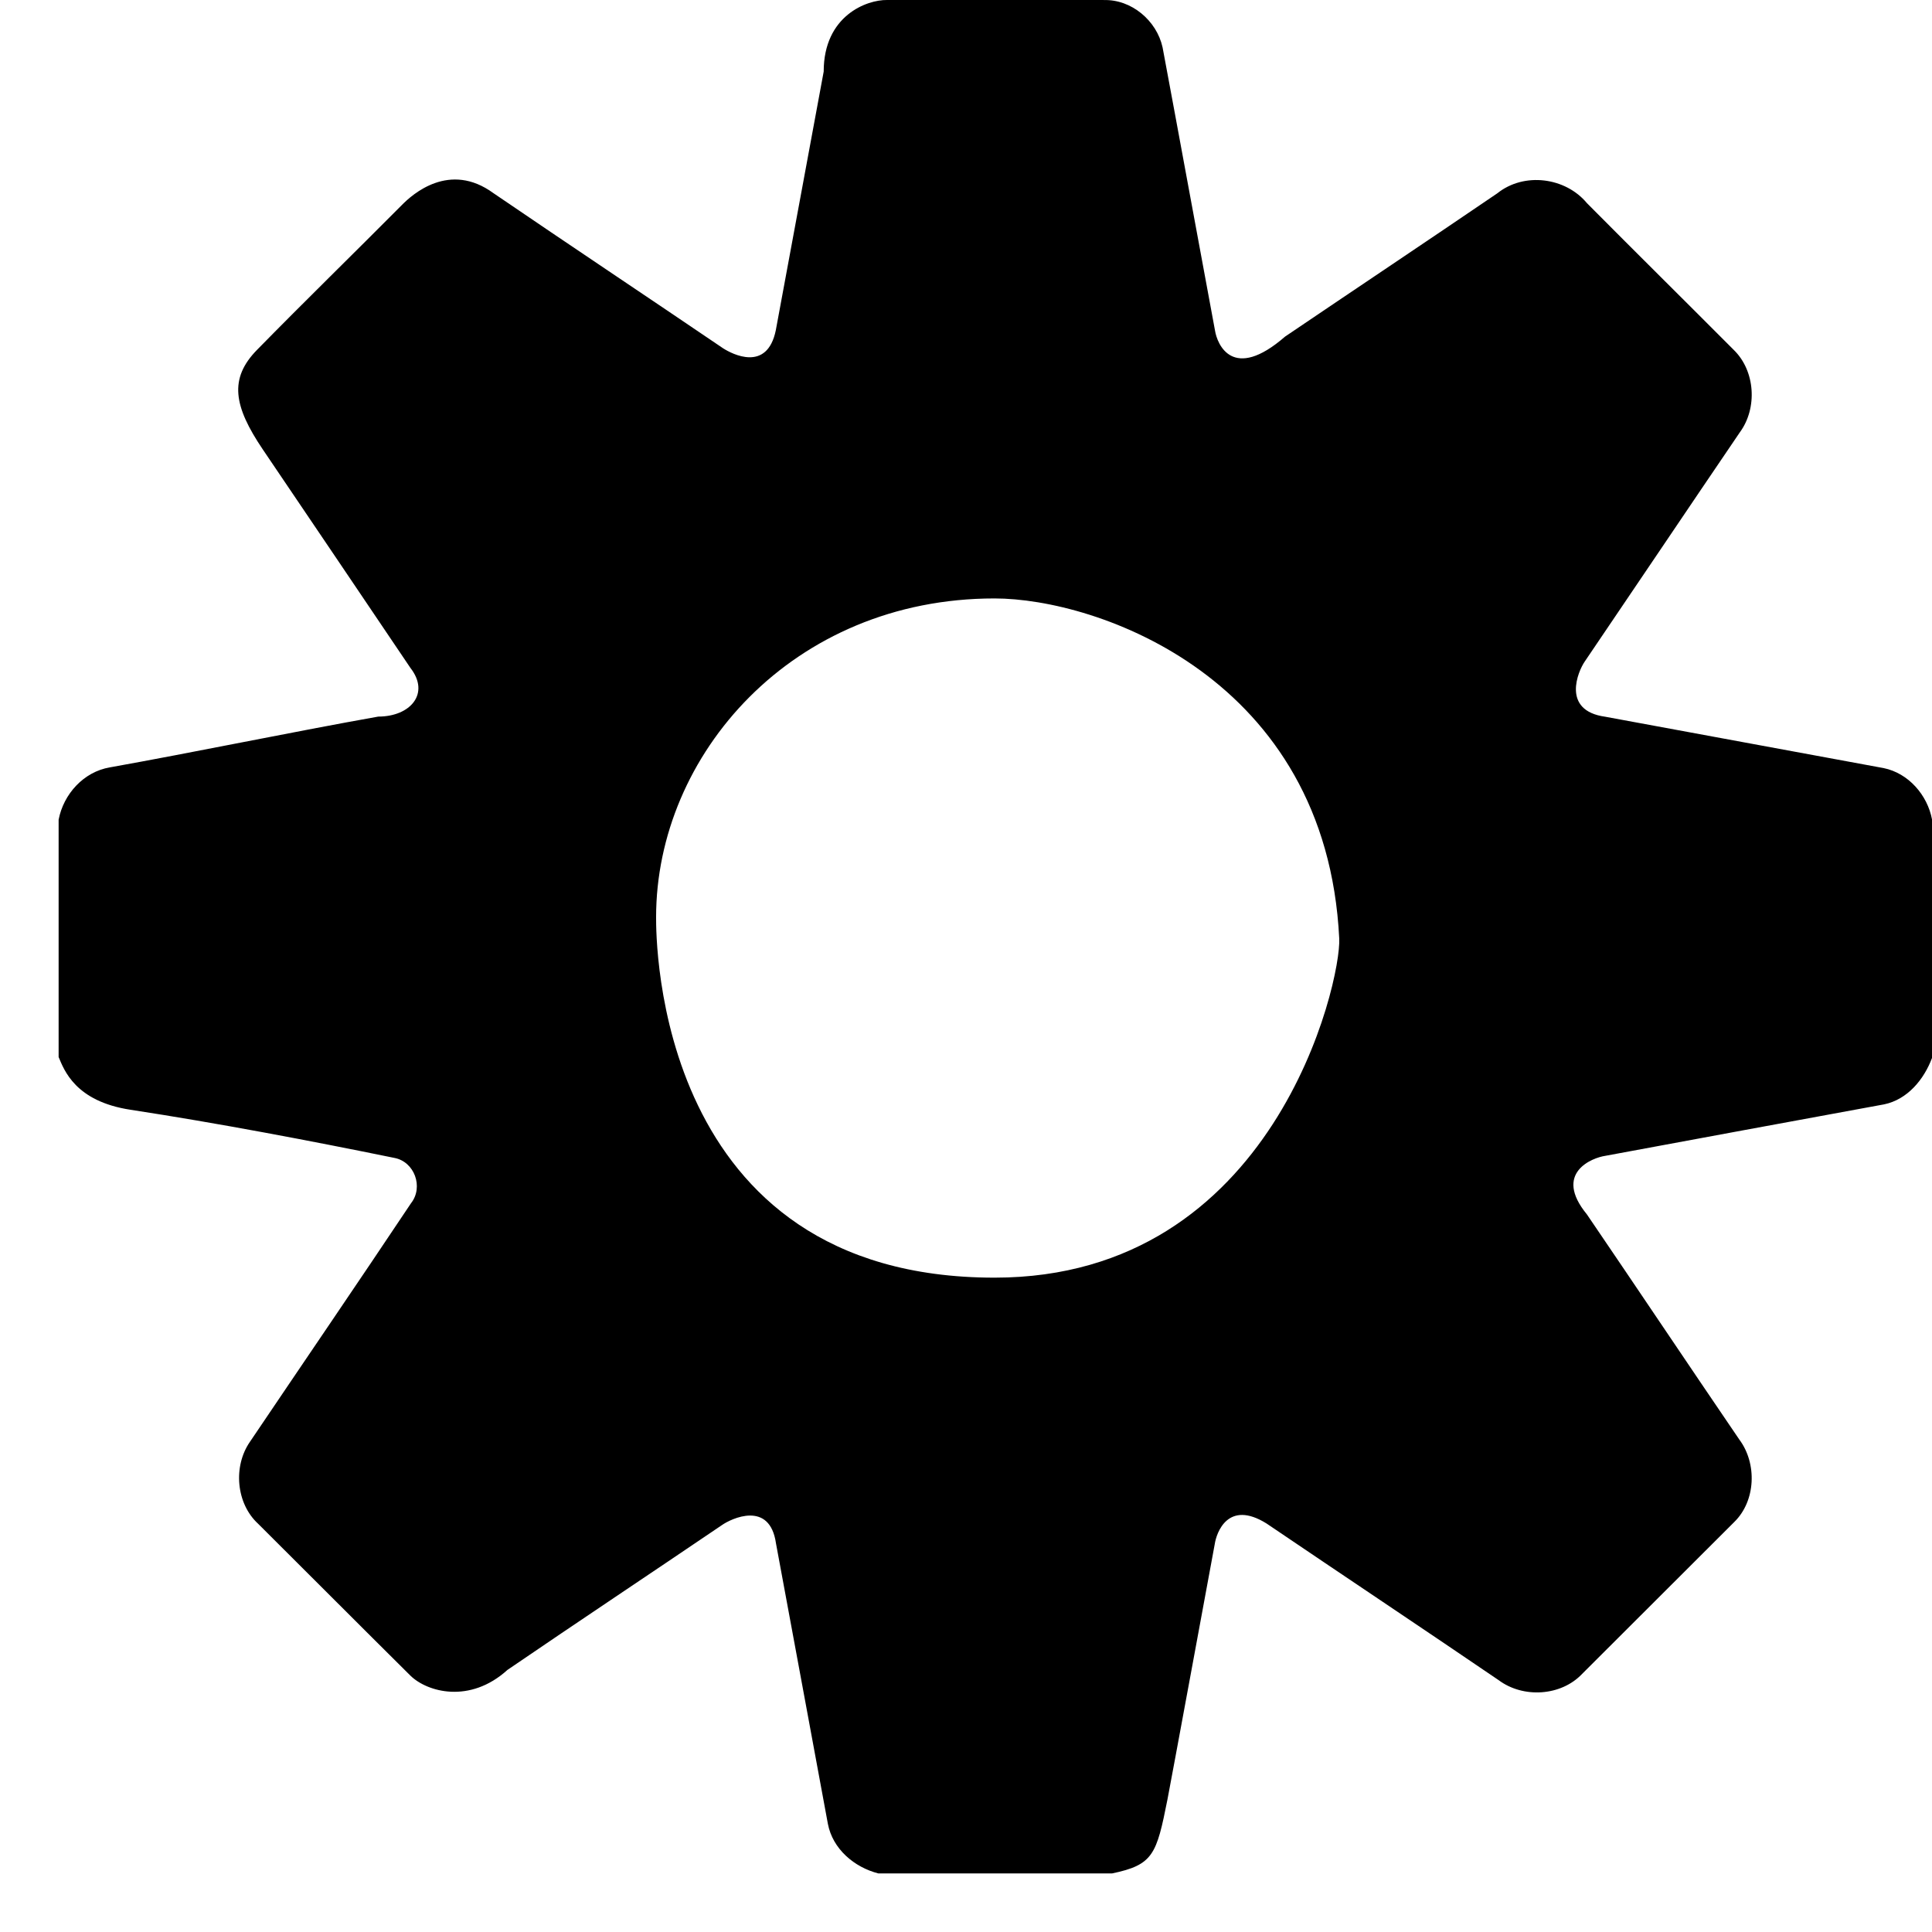
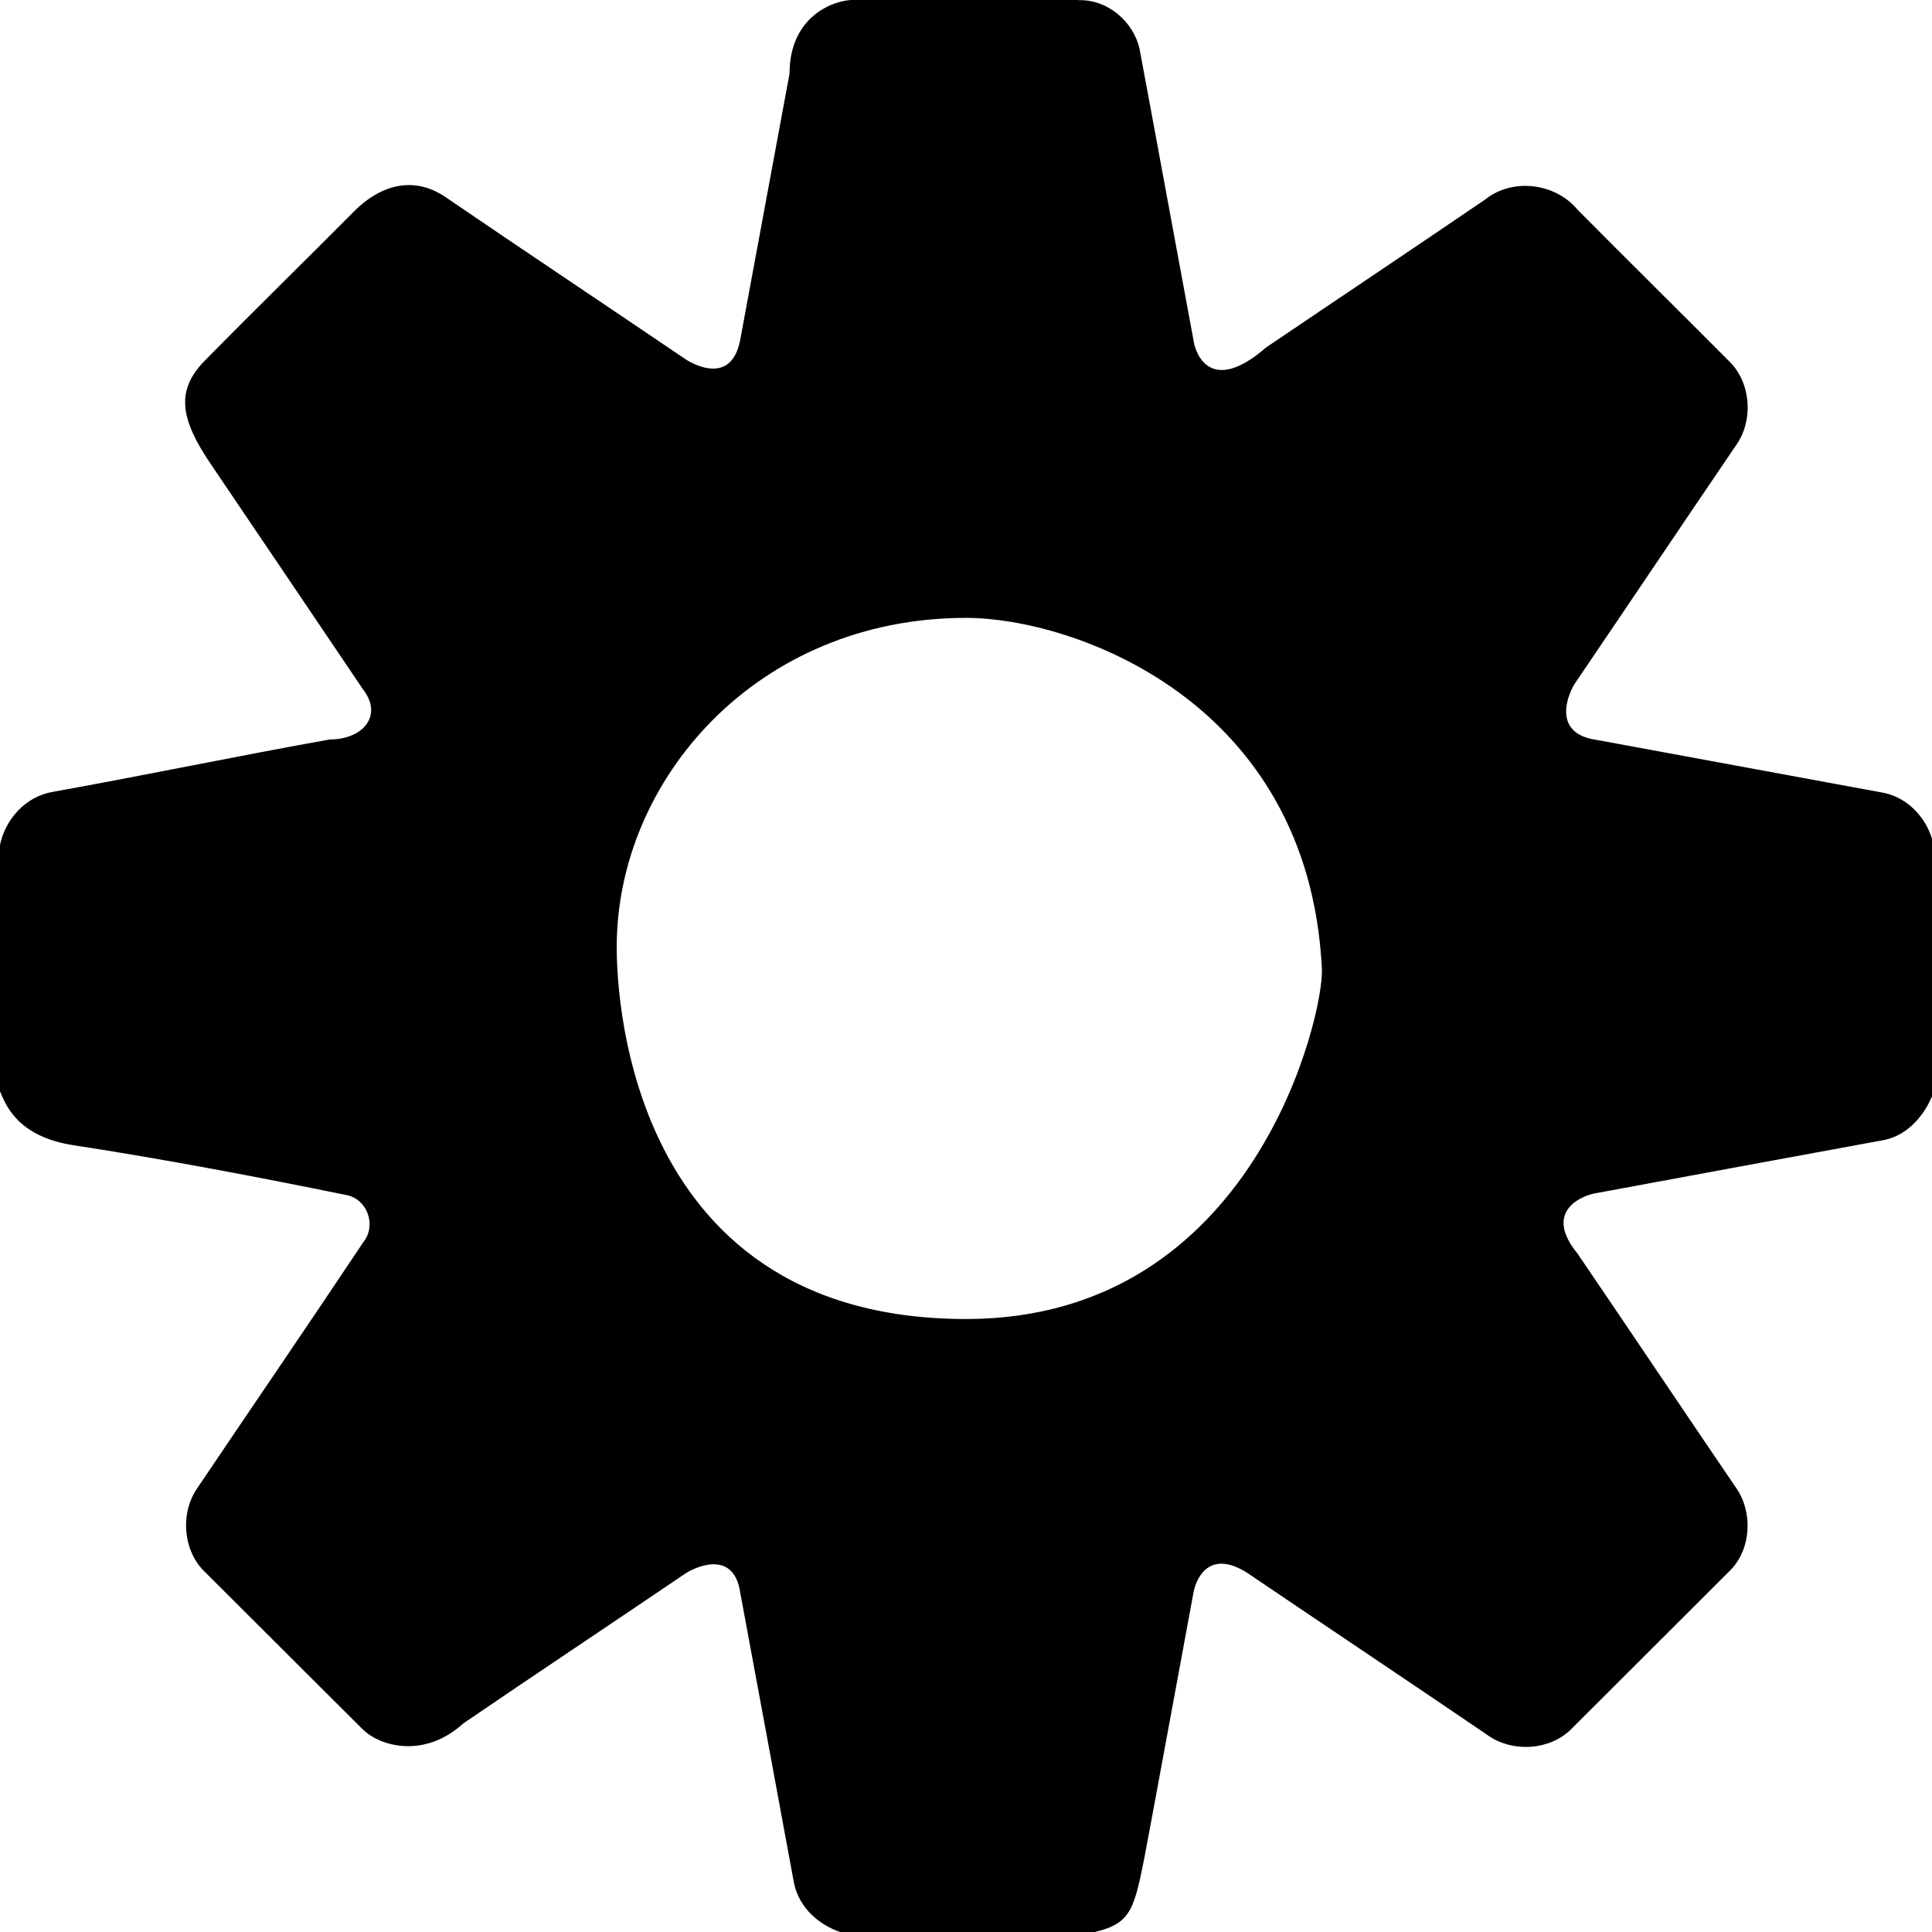
<svg xmlns="http://www.w3.org/2000/svg" version="1.1" width="32" height="32" viewBox="0 0 32 32">
-   <path d="M18.279 0.001c0.461-0.015 0.88 0.341 0.977 0.784 0.193 1.026 0.767 4.153 0.868 4.688 0.035 0.228 0.292 0.857 1.161 0.102 1.17-0.792 2.347-1.578 3.515-2.373 0.441-0.354 1.128-0.268 1.486 0.164 0.807 0.813 1.621 1.617 2.429 2.428 0.359 0.348 0.396 0.965 0.104 1.364-0.86 1.265-1.713 2.535-2.572 3.801-0.107 0.155-0.392 0.81 0.339 0.912 1.538 0.284 3.076 0.567 4.613 0.851 0.412 0.084 0.727 0.448 0.802 0.854v3.945c-0.133 0.357-0.406 0.691-0.796 0.771-1.538 0.284-3.078 0.565-4.615 0.852-0.213 0.030-0.871 0.281-0.306 0.97 0.845 1.241 1.68 2.49 2.525 3.73 0.295 0.395 0.274 1.014-0.083 1.364-0.84 0.839-1.681 1.678-2.521 2.517-0.35 0.37-0.978 0.406-1.382 0.104-1.278-0.87-2.565-1.728-3.845-2.595-0.639-0.399-0.83 0.152-0.858 0.341-0.024 0.127-0.742 4.026-0.784 4.234-0.18 0.905-0.233 1.079-0.918 1.221h-3.869c-0.4-0.102-0.758-0.405-0.837-0.823-0.287-1.548-0.571-3.095-0.859-4.642-0.102-0.721-0.745-0.411-0.895-0.305-1.183 0.802-2.373 1.593-3.553 2.399-0.623 0.565-1.329 0.367-1.607 0.095-0.843-0.836-1.681-1.678-2.522-2.515-0.367-0.337-0.417-0.952-0.137-1.357 0.889-1.318 1.786-2.63 2.669-3.953 0.211-0.268 0.057-0.69-0.279-0.751-1.391-0.284-2.918-0.575-4.368-0.797-0.918-0.14-1.099-0.66-1.19-0.873v-3.931c0.081-0.425 0.415-0.794 0.849-0.867 1.393-0.249 3.051-0.593 4.445-0.841 0.533 0 0.863-0.383 0.533-0.806-0.813-1.208-1.631-2.413-2.446-3.62-0.484-0.717-0.561-1.173-0.094-1.649 0.791-0.807 1.601-1.596 2.398-2.398 0.175-0.179 0.79-0.729 1.518-0.196 1.264 0.862 2.537 1.71 3.803 2.569 0.15 0.096 0.73 0.4 0.873-0.3 0.069-0.367 0.596-3.223 0.793-4.284 0-0.927 0.715-1.19 1.049-1.185l3.59-0.002zM16.473 21.162c4.641 0 5.744-4.91 5.709-5.616-0.213-4.328-4.015-5.634-5.709-5.634-3.35 0-5.606 2.593-5.606 5.28 0 0.354-0.018 5.97 5.606 5.97z" />
+   <path d="M17.866 0.003c0.476-0.015 0.908 0.352 1.009 0.809 0.199 1.059 0.792 4.287 0.896 4.839 0.036 0.235 0.301 0.885 1.198 0.105 1.208-0.818 2.423-1.629 3.628-2.45 0.455-0.365 1.164-0.277 1.534 0.169 0.833 0.839 1.673 1.669 2.507 2.506 0.371 0.359 0.409 0.996 0.107 1.408-0.888 1.306-1.768 2.617-2.655 3.924-0.11 0.16-0.405 0.836 0.35 0.941 1.588 0.293 3.175 0.585 4.762 0.878 0.425 0.087 0.75 0.462 0.828 0.882v4.072c-0.137 0.369-0.419 0.713-0.822 0.796-1.588 0.293-3.177 0.583-4.764 0.879-0.22 0.031-0.899 0.29-0.316 1.001 0.872 1.281 1.734 2.57 2.606 3.85 0.305 0.408 0.283 1.047-0.086 1.408-0.867 0.866-1.735 1.732-2.602 2.598-0.361 0.382-1.010 0.419-1.427 0.107-1.319-0.898-2.648-1.784-3.969-2.679-0.66-0.412-0.857 0.157-0.886 0.352-0.025 0.131-0.766 4.156-0.809 4.371-0.186 0.934-0.241 1.114-0.948 1.26h-3.994c-0.413-0.105-0.782-0.418-0.864-0.85-0.296-1.598-0.589-3.195-0.887-4.792-0.105-0.744-0.769-0.424-0.924-0.315-1.221 0.828-2.45 1.644-3.668 2.476-0.643 0.583-1.372 0.379-1.659 0.098-0.87-0.863-1.735-1.732-2.603-2.596-0.379-0.348-0.43-0.983-0.141-1.401 0.918-1.361 1.844-2.715 2.755-4.081 0.218-0.277 0.059-0.712-0.288-0.775-1.436-0.293-3.012-0.594-4.509-0.823-0.948-0.145-1.134-0.681-1.228-0.901v-4.058c0.084-0.439 0.428-0.82 0.876-0.895 1.438-0.257 3.149-0.612 4.588-0.868 0.55 0 0.891-0.395 0.55-0.832-0.839-1.247-1.684-2.491-2.525-3.737-0.5-0.74-0.579-1.211-0.097-1.702 0.817-0.833 1.653-1.647 2.475-2.475 0.181-0.185 0.815-0.753 1.567-0.202 1.305 0.89 2.619 1.765 3.926 2.652 0.155 0.099 0.754 0.413 0.901-0.31 0.071-0.379 0.615-3.327 0.819-4.422 0-0.957 0.738-1.228 1.083-1.223l3.703 0.001zM16.002 21.847c4.791 0 5.929-5.068 5.893-5.797-0.22-4.468-4.145-5.816-5.893-5.816-3.458 0-5.787 2.677-5.787 5.45 0 0.365-0.019 6.163 5.787 6.163v0z" />
</svg>
